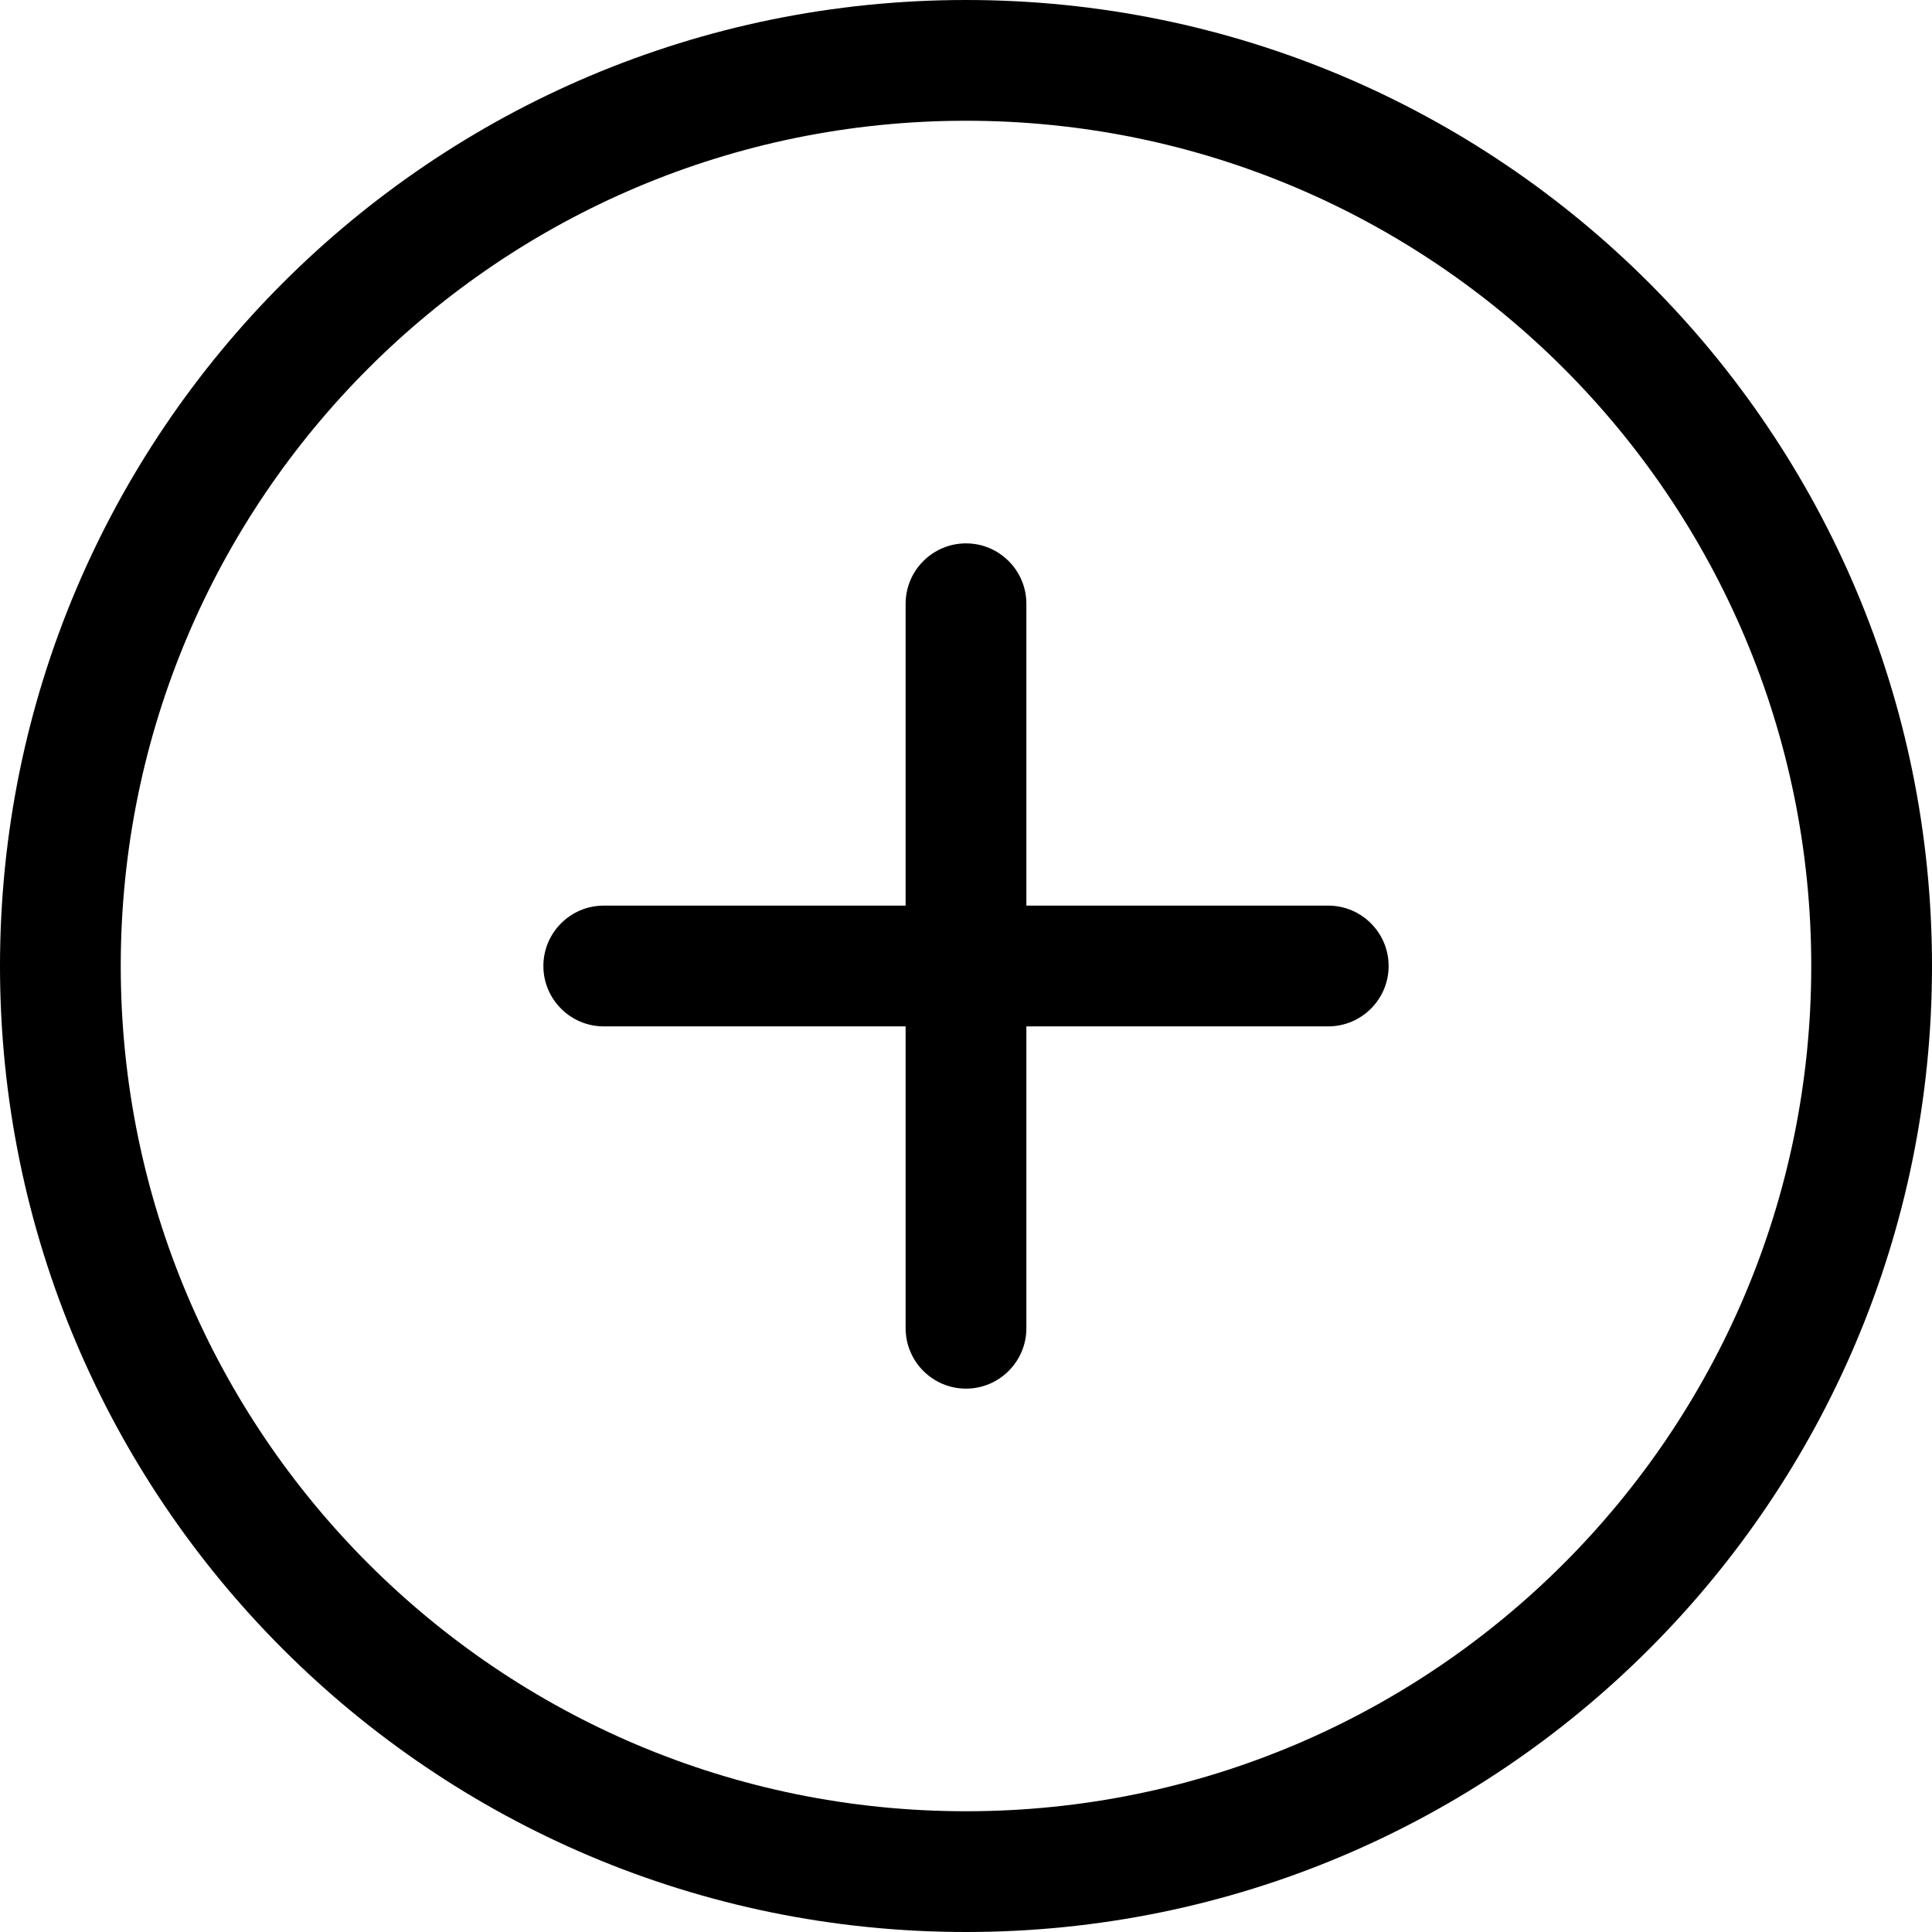
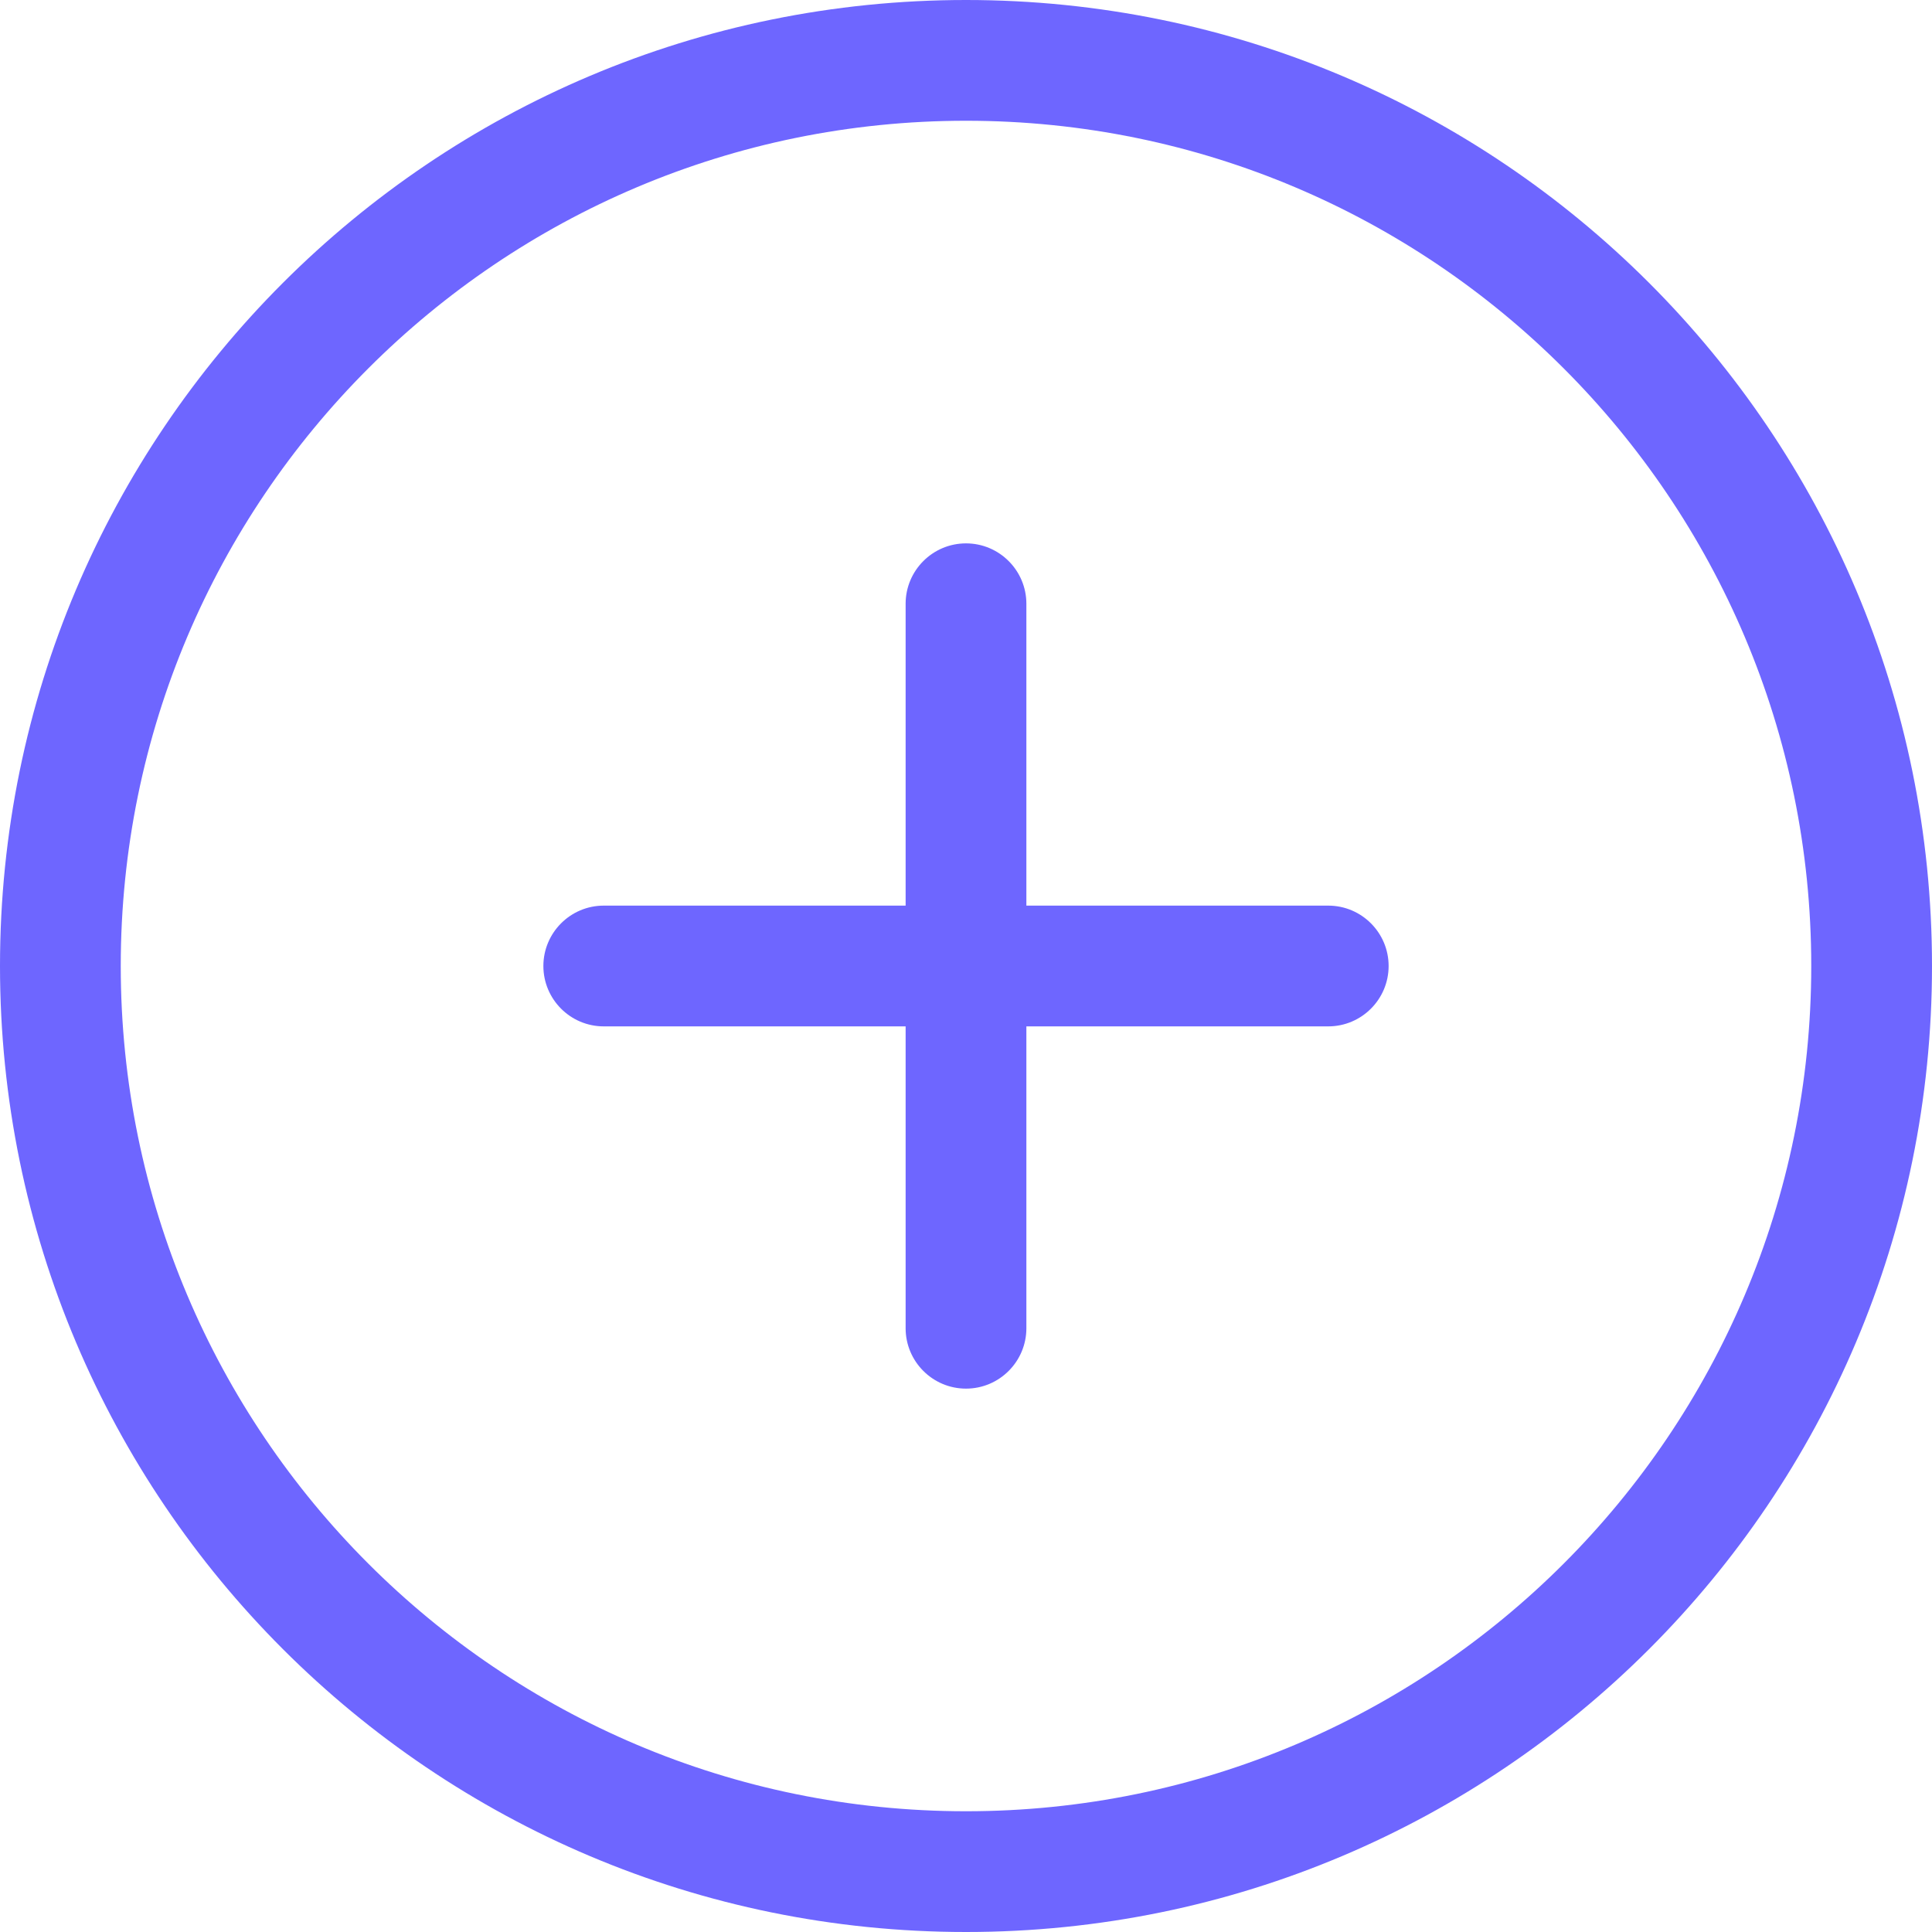
<svg xmlns="http://www.w3.org/2000/svg" width="800px" height="800px" viewBox="0 0 32 32" version="1.1">
  <defs>

</defs>
  <g id="Page-1" stroke="none" stroke-width="1" fill="none" fill-rule="evenodd">
-     <g id="Icon-Set" transform="translate(-464, -1087)" fill="#000000">
+     <g id="Icon-Set" transform="translate(-464, -1087)" fill="#6e66ff">
      <path d="M480,1117 C472.268,1117 466,1110.73 466,1103 C466,1095.27 472.268,1089 480,1089 C487.732,1089 494,1095.27 494,1103 C494,1110.73 487.732,1117 480,1117 L480,1117 Z M480,1087 C471.163,1087 464,1094.16 464,1103 C464,1111.84 471.163,1119 480,1119 C488.837,1119 496,1111.84 496,1103 C496,1094.16 488.837,1087 480,1087 L480,1087 Z M486,1102 L481,1102 L481,1097 C481,1096.45 480.553,1096 480,1096 C479.447,1096 479,1096.45 479,1097 L479,1102 L474,1102 C473.447,1102 473,1102.45 473,1103 C473,1103.55 473.447,1104 474,1104 L479,1104 L479,1109 C479,1109.55 479.447,1110 480,1110 C480.553,1110 481,1109.55 481,1109 L481,1104 L486,1104 C486.553,1104 487,1103.55 487,1103 C487,1102.45 486.553,1102 486,1102 L486,1102 Z" id="plus-circle">

</path>
    </g>
  </g>
</svg>
